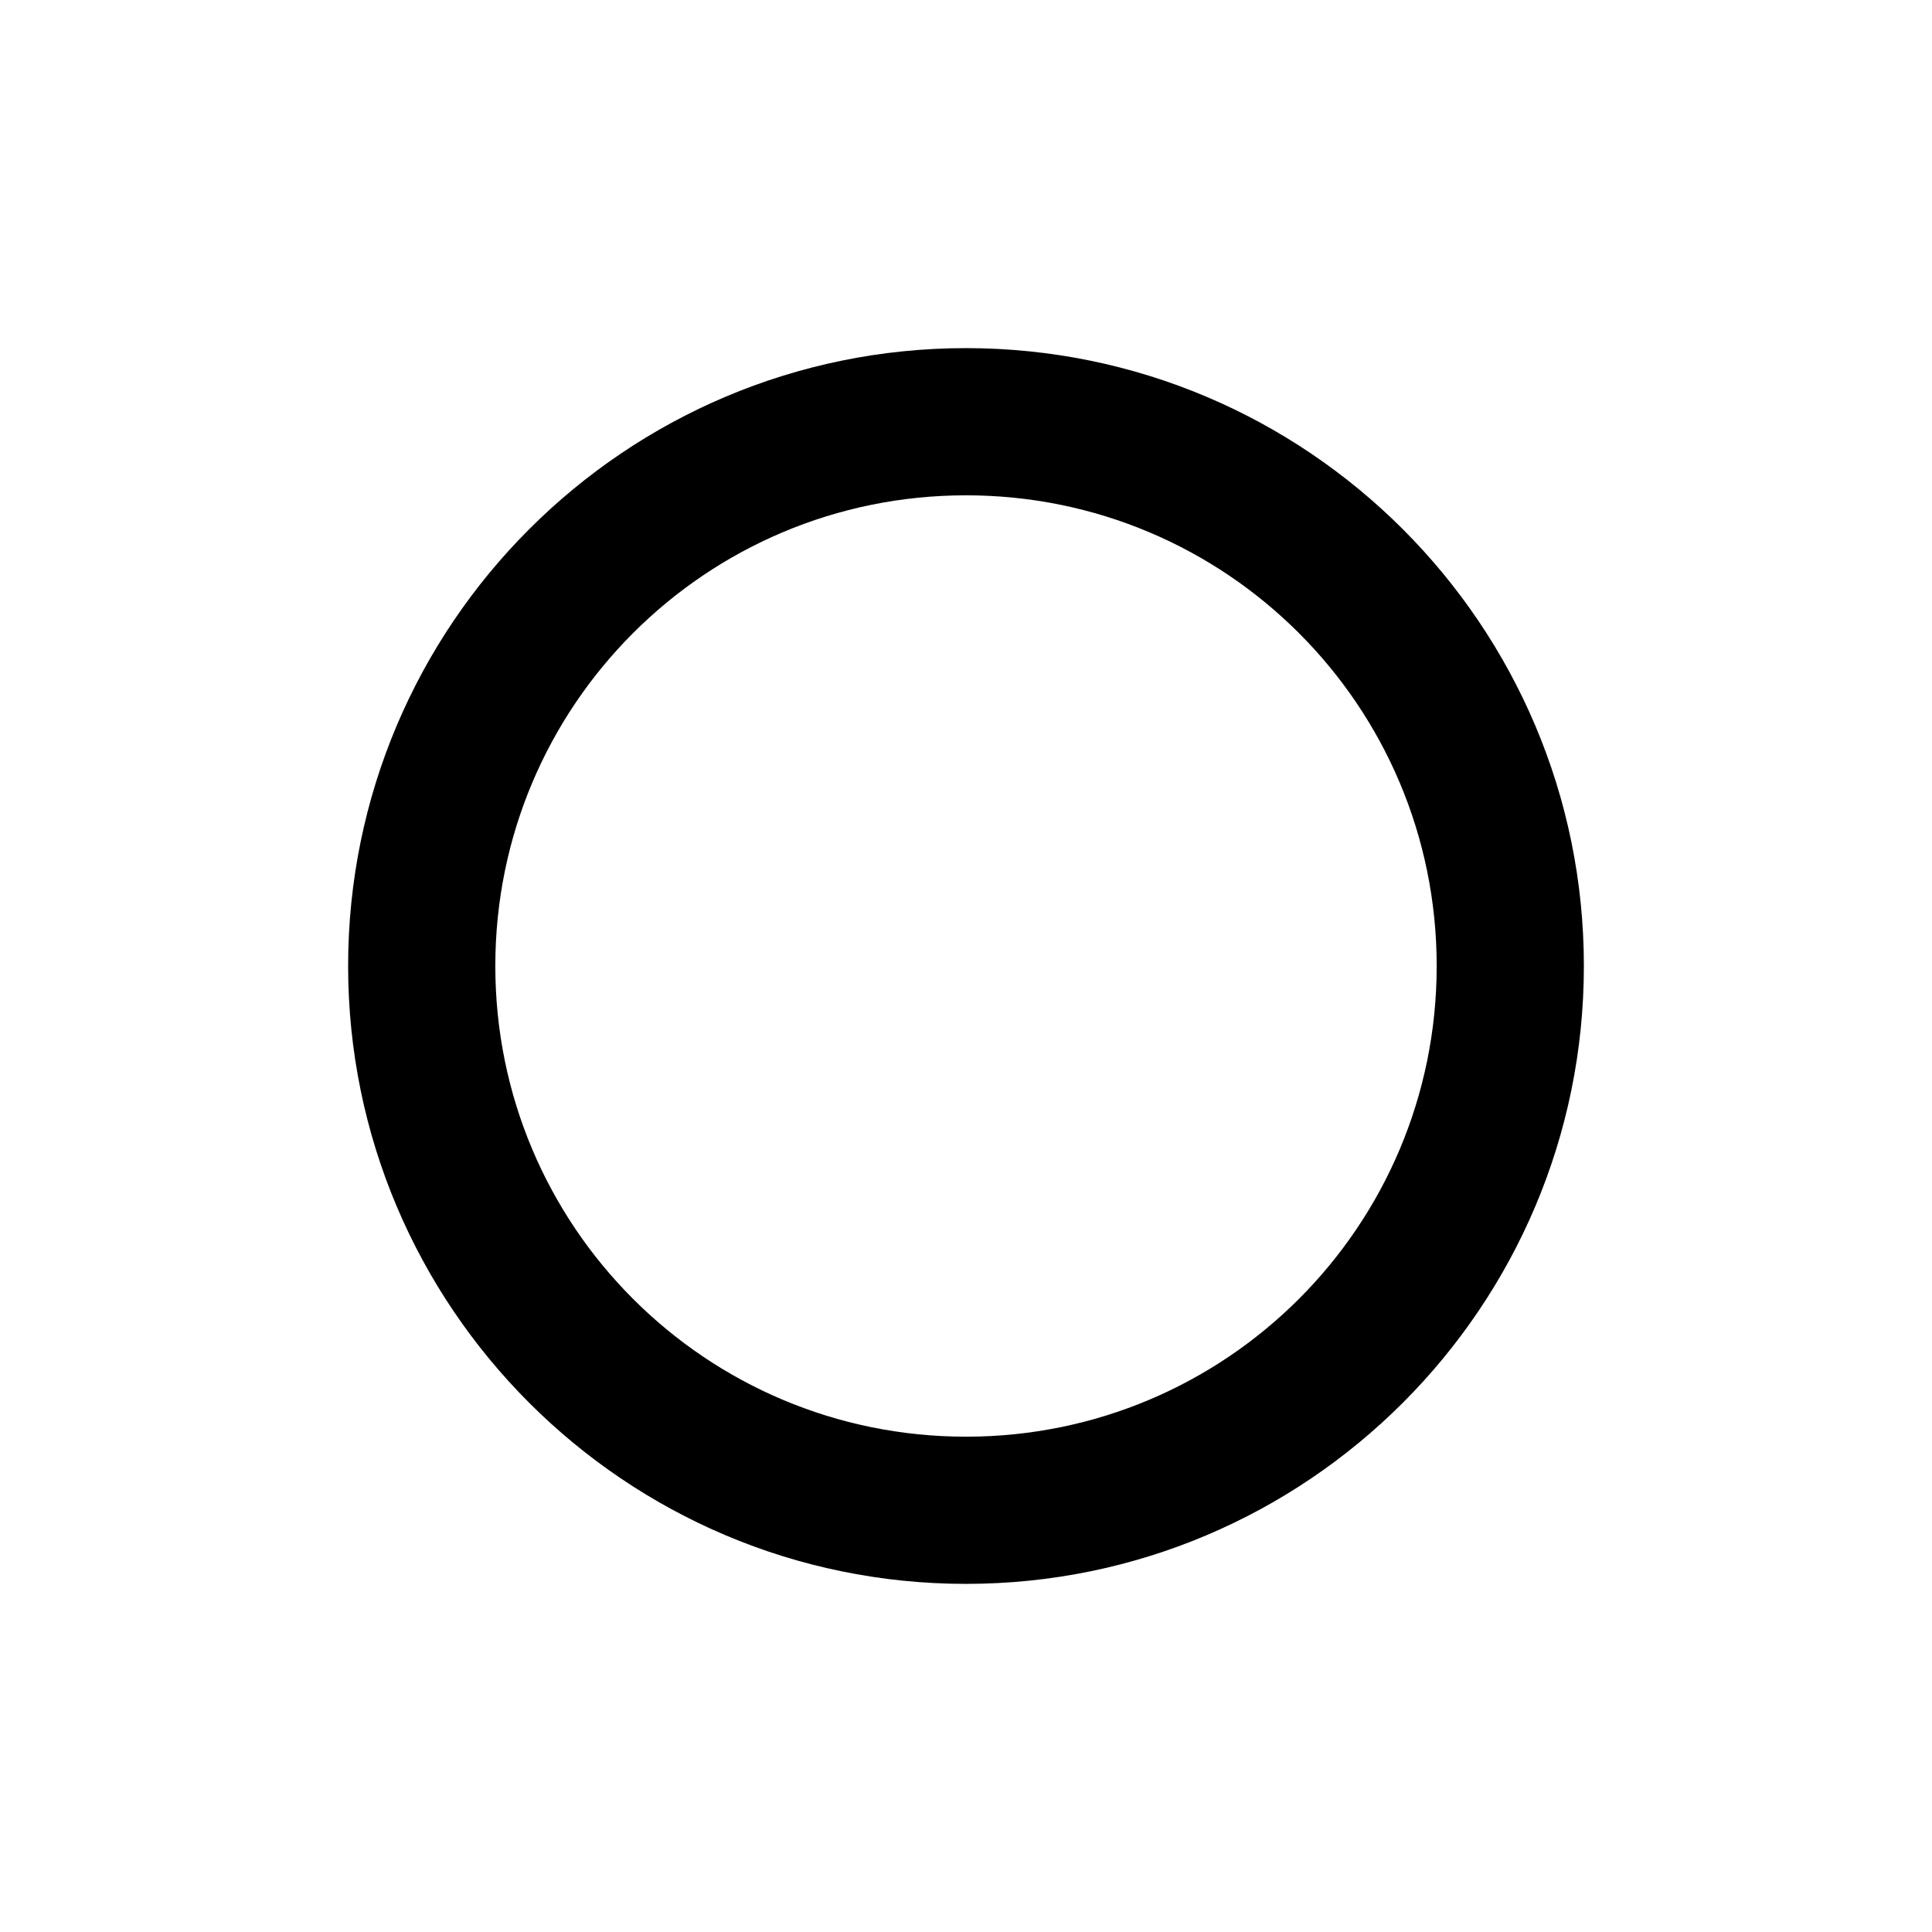
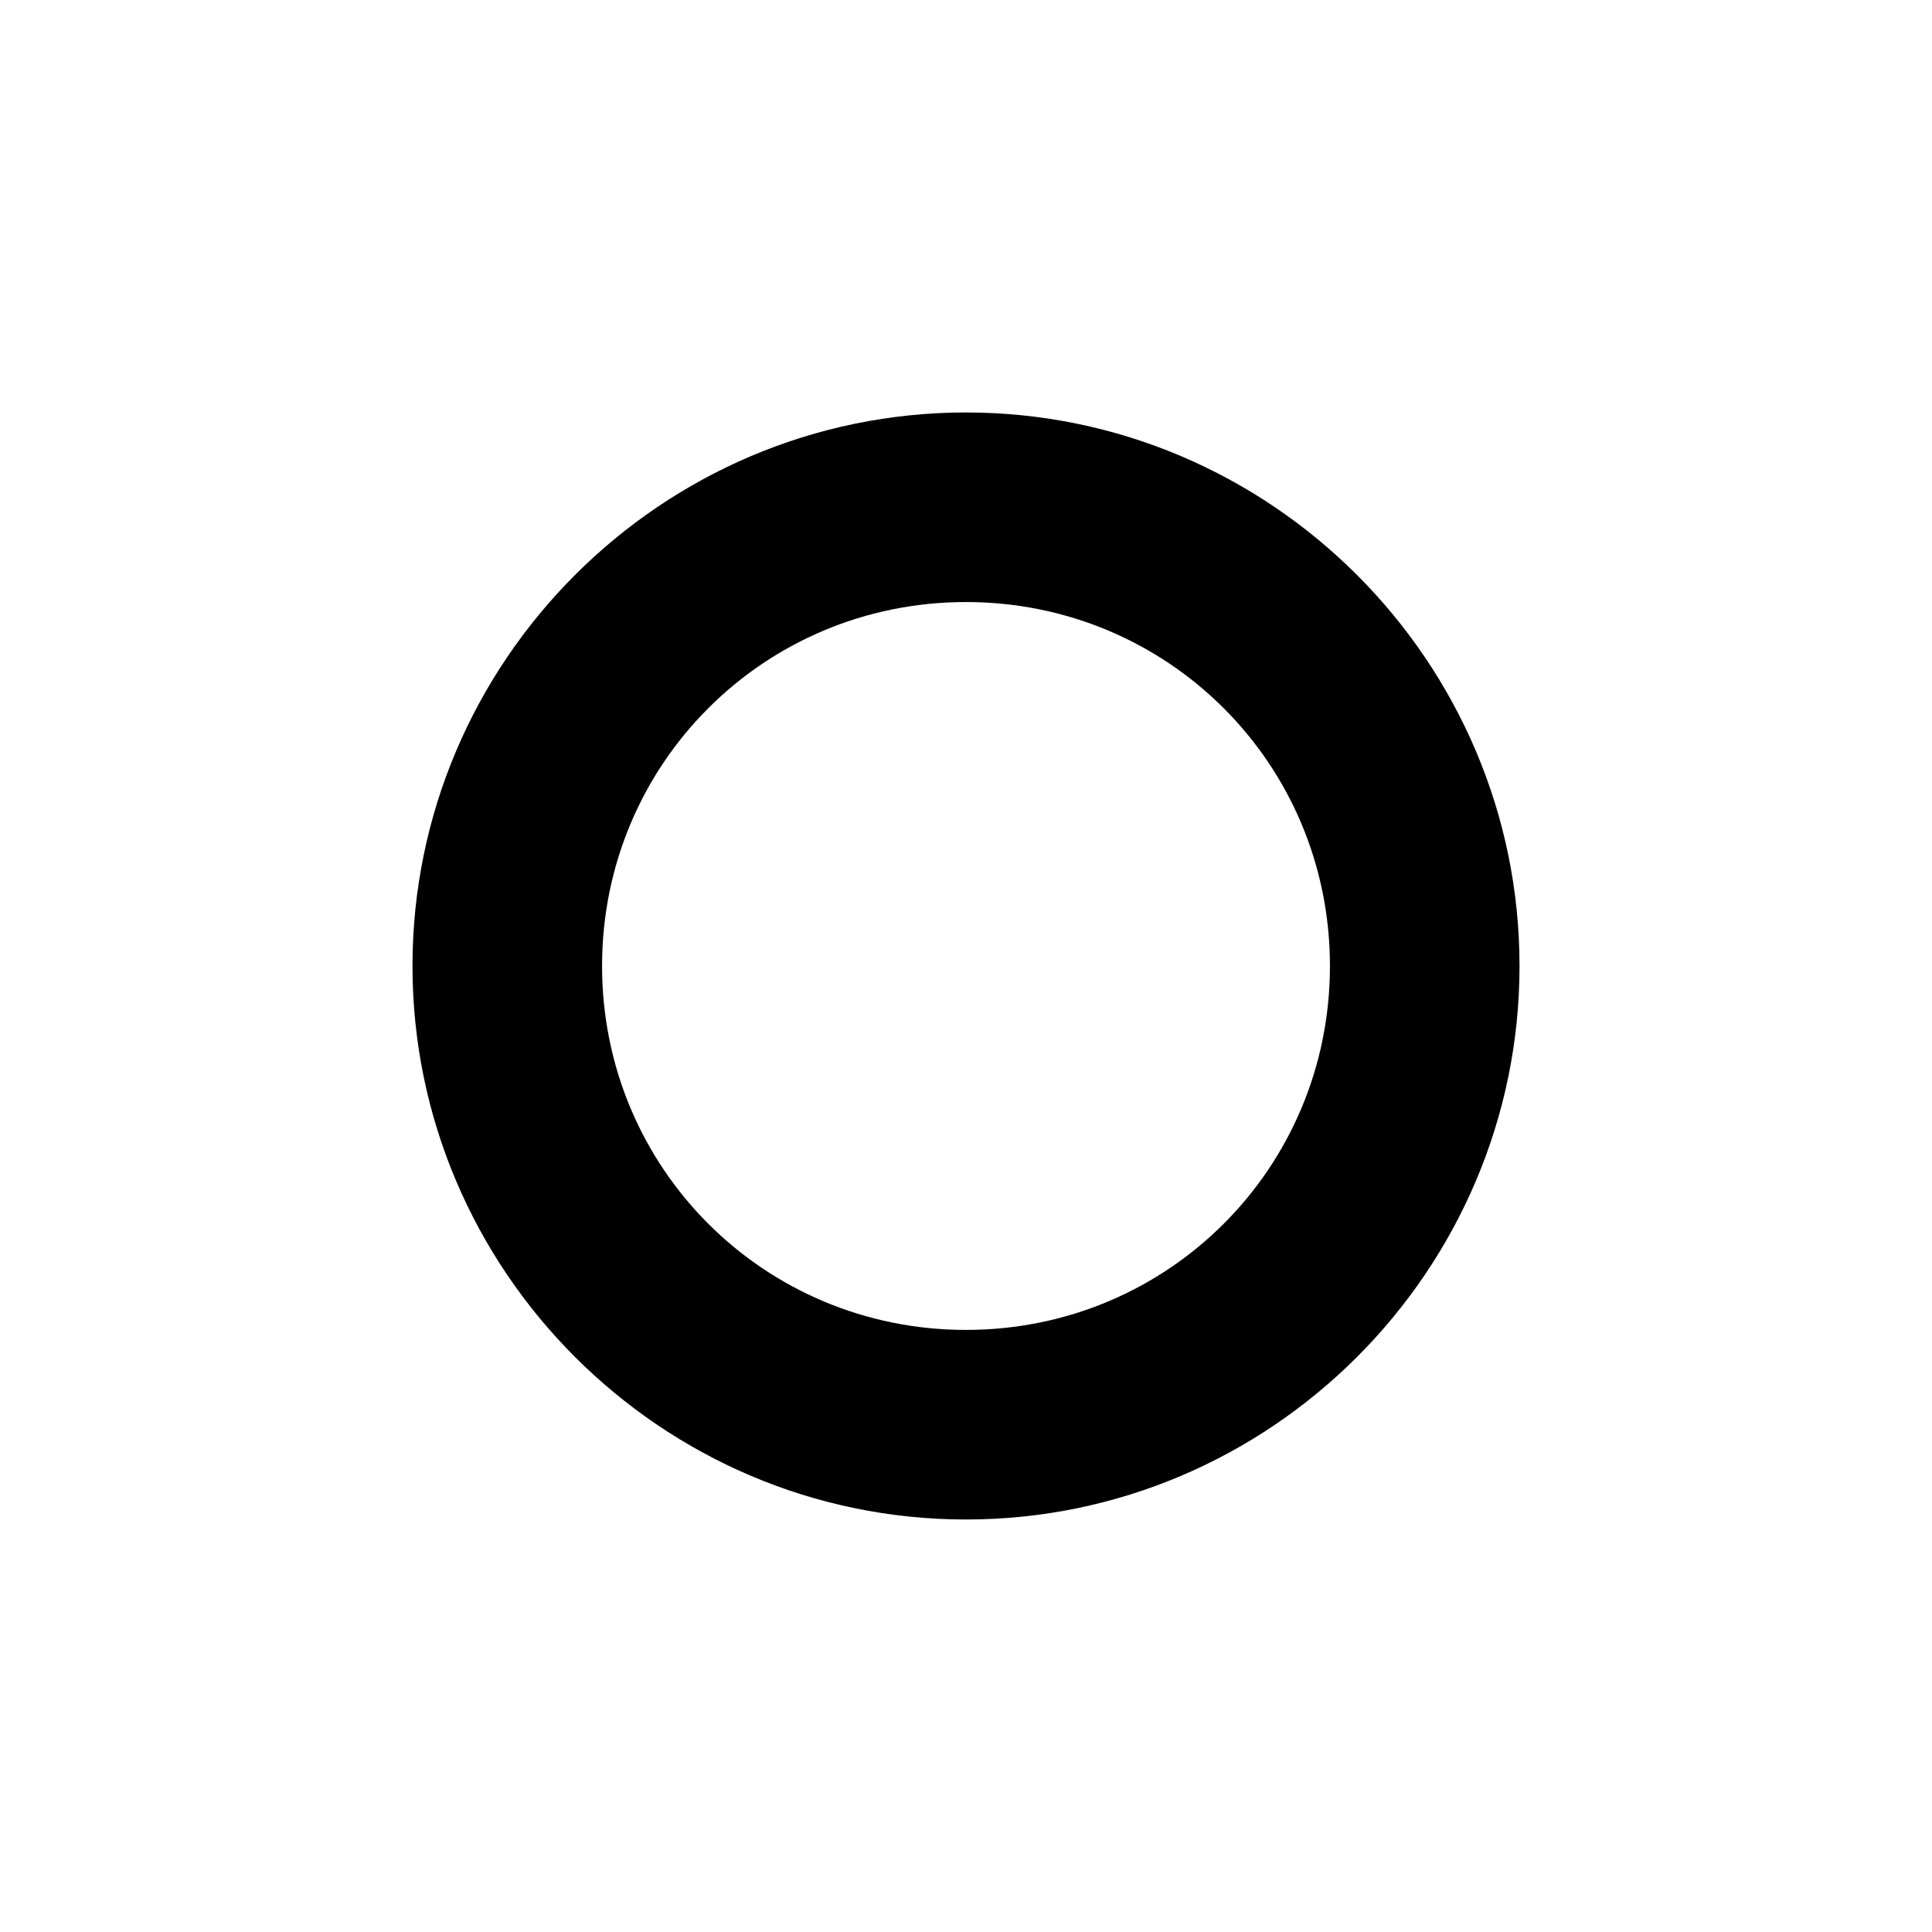
<svg xmlns="http://www.w3.org/2000/svg" width="16" height="16" viewBox="0 0 16 16" version="1.1" id="svg1">
  <defs id="defs1" />
-   <g id="path2" style="opacity:1">
-     <path id="path4" style="baseline-shift:baseline;display:inline;overflow:visible;vector-effect:none;enable-background:accumulate;stop-color:#000000;stop-opacity:1" d="M 8 2.883 C 5.176 2.883 2.883 5.176 2.883 8 C 2.883 10.824 5.176 13.117 8 13.117 C 10.824 13.117 13.117 10.824 13.117 8 C 13.117 5.176 10.824 2.883 8 2.883 z M 8 4.102 C 10.155 4.102 11.898 5.845 11.898 8 C 11.898 10.155 10.155 11.898 8 11.898 C 5.845 11.898 4.102 10.155 4.102 8 C 4.102 5.845 5.845 4.102 8 4.102 z " />
+   <g id="path3" style="fill:#000000" transform="translate(9.082031,2.089844)">
+     <path id="path8" style="baseline-shift:baseline;display:inline;overflow:visible;vector-effect:none;fill:#000000;stroke-linejoin:round;enable-background:accumulate;stop-color:#000000;stop-opacity:1" d="m -1.082,1.326 c -2.523,0 -4.584,2.061 -4.584,4.584 0,2.523 2.061,4.584 4.584,4.584 2.523,0 4.584,-2.061 4.584,-4.584 0,-2.523 -2.061,-4.584 -4.584,-4.584 z m 0,1.57 c 1.673,0 3.014,1.34 3.014,3.014 0,1.673 -1.34,3.014 -3.014,3.014 -1.673,0 -3.014,-1.34 -3.014,-3.014 0,-1.673 1.34,-3.014 3.014,-3.014 z" />
  </g>
</svg>
